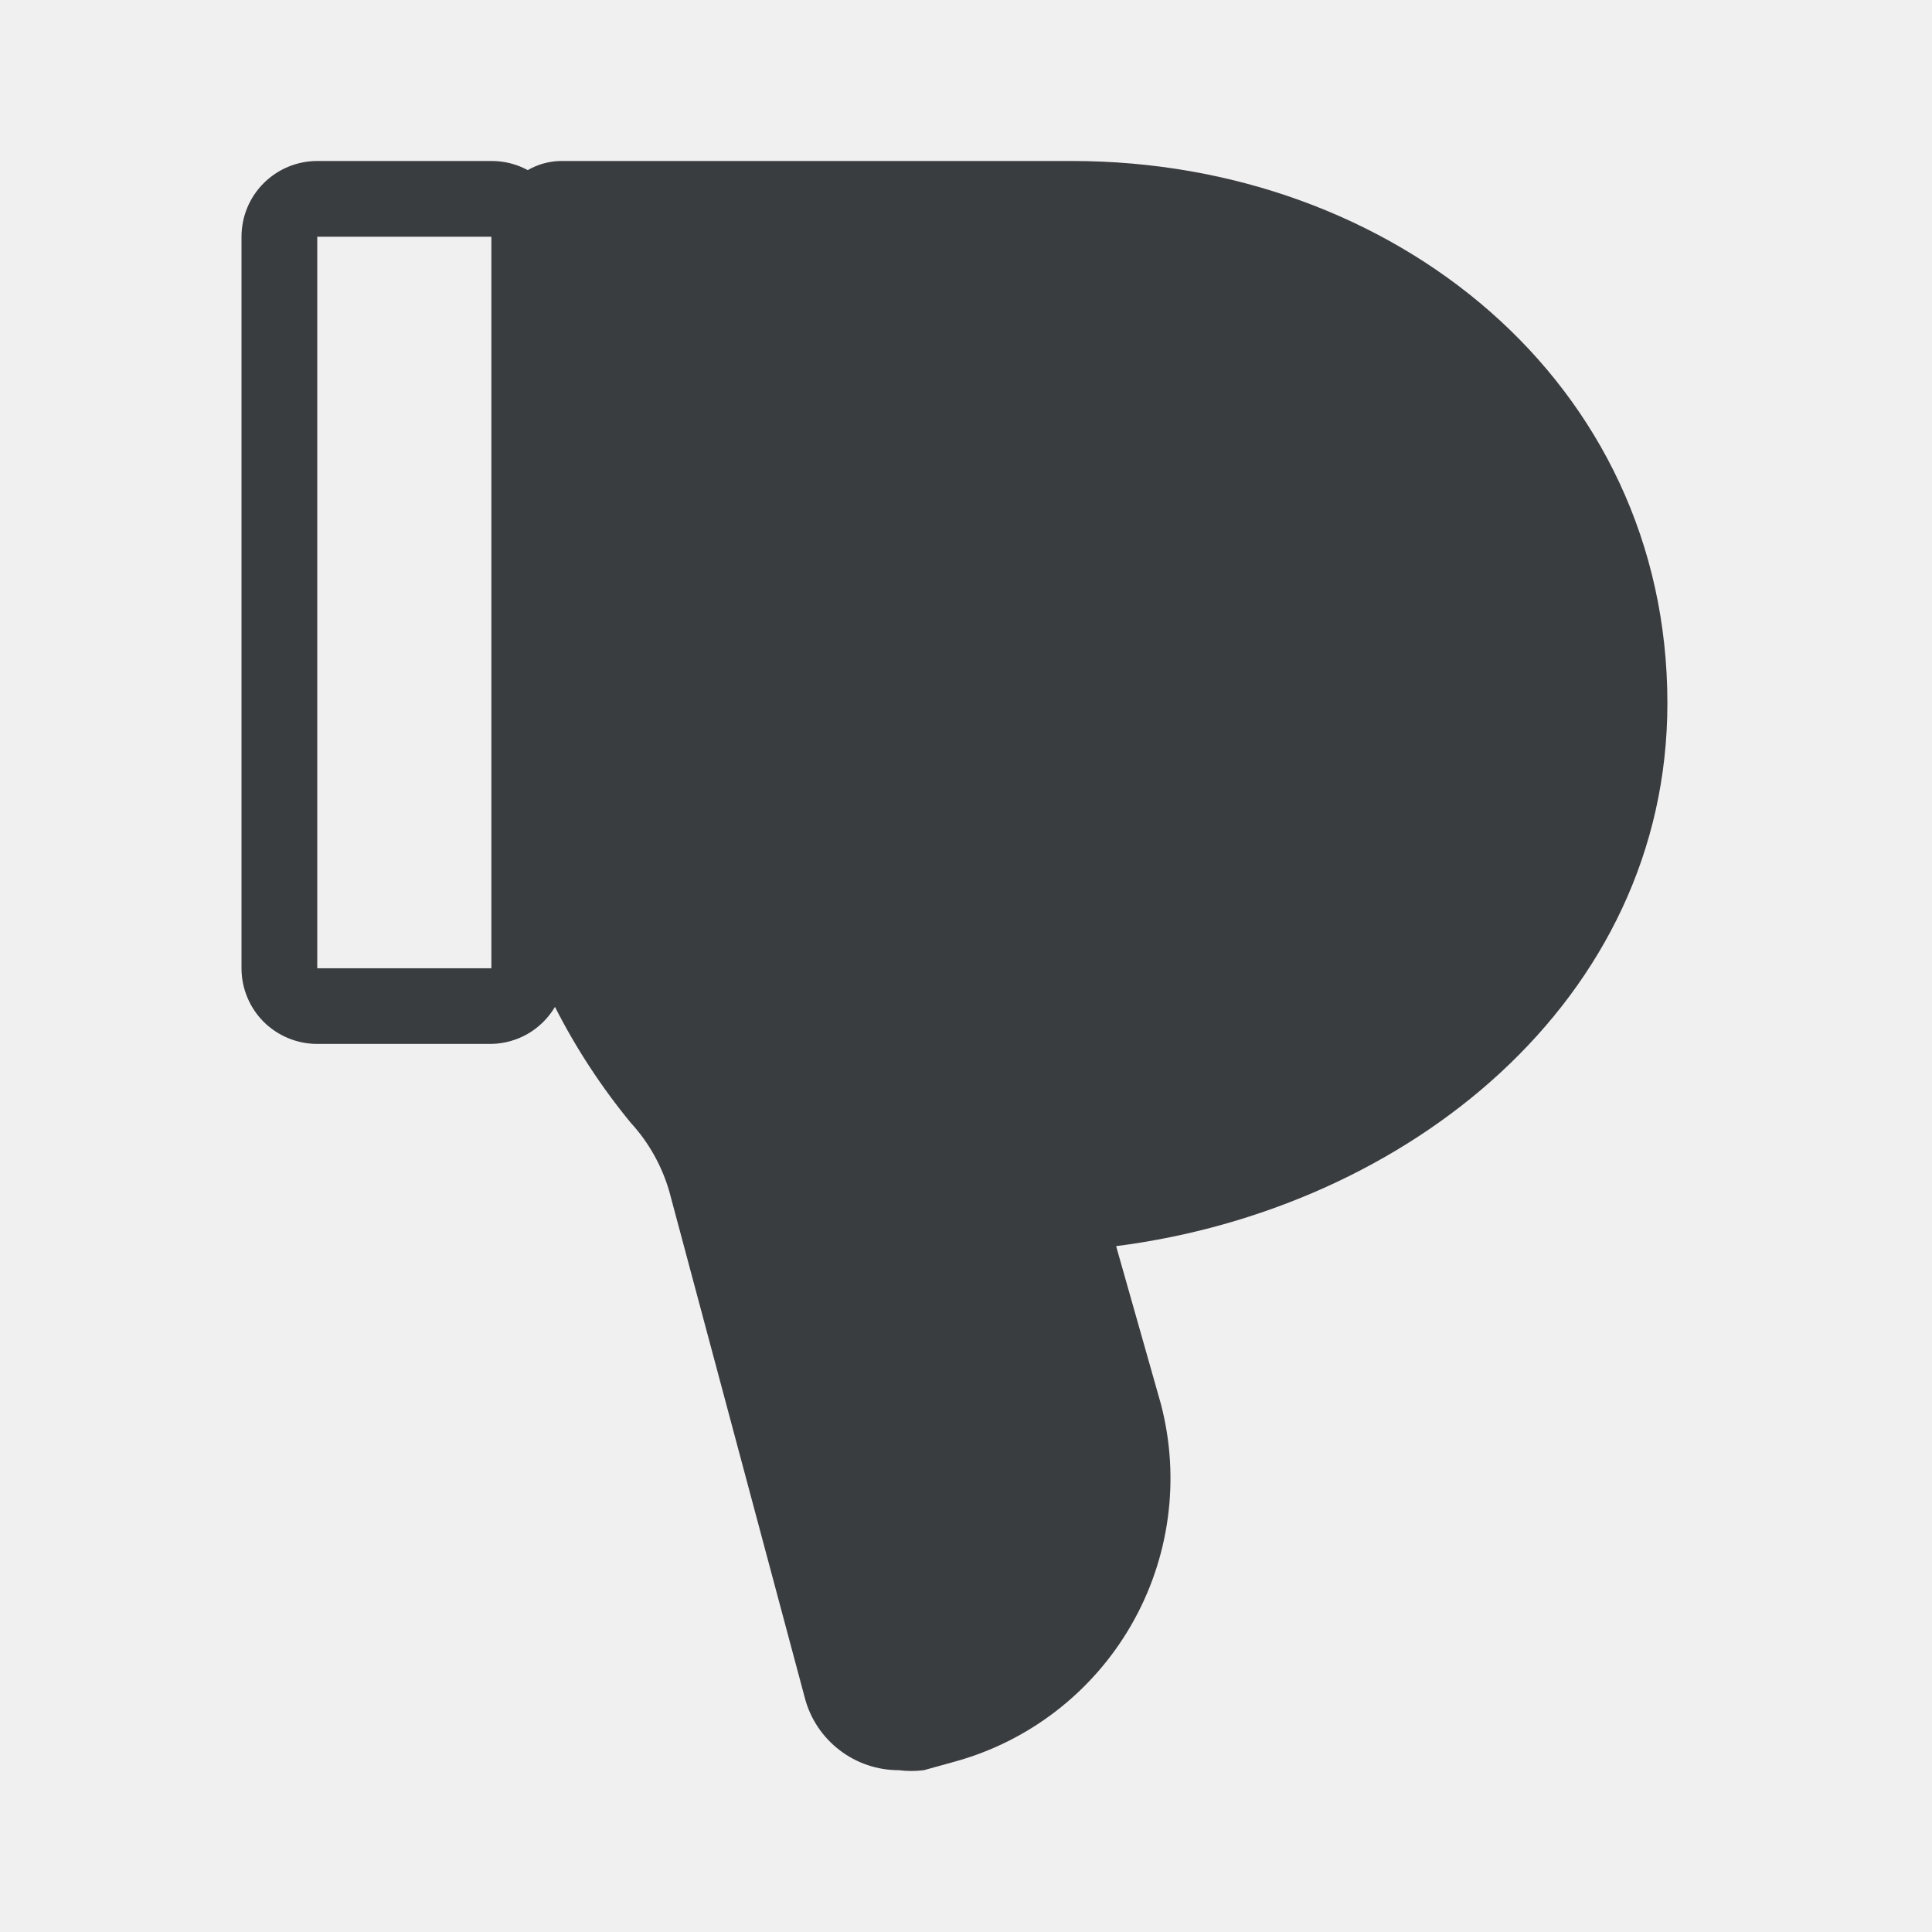
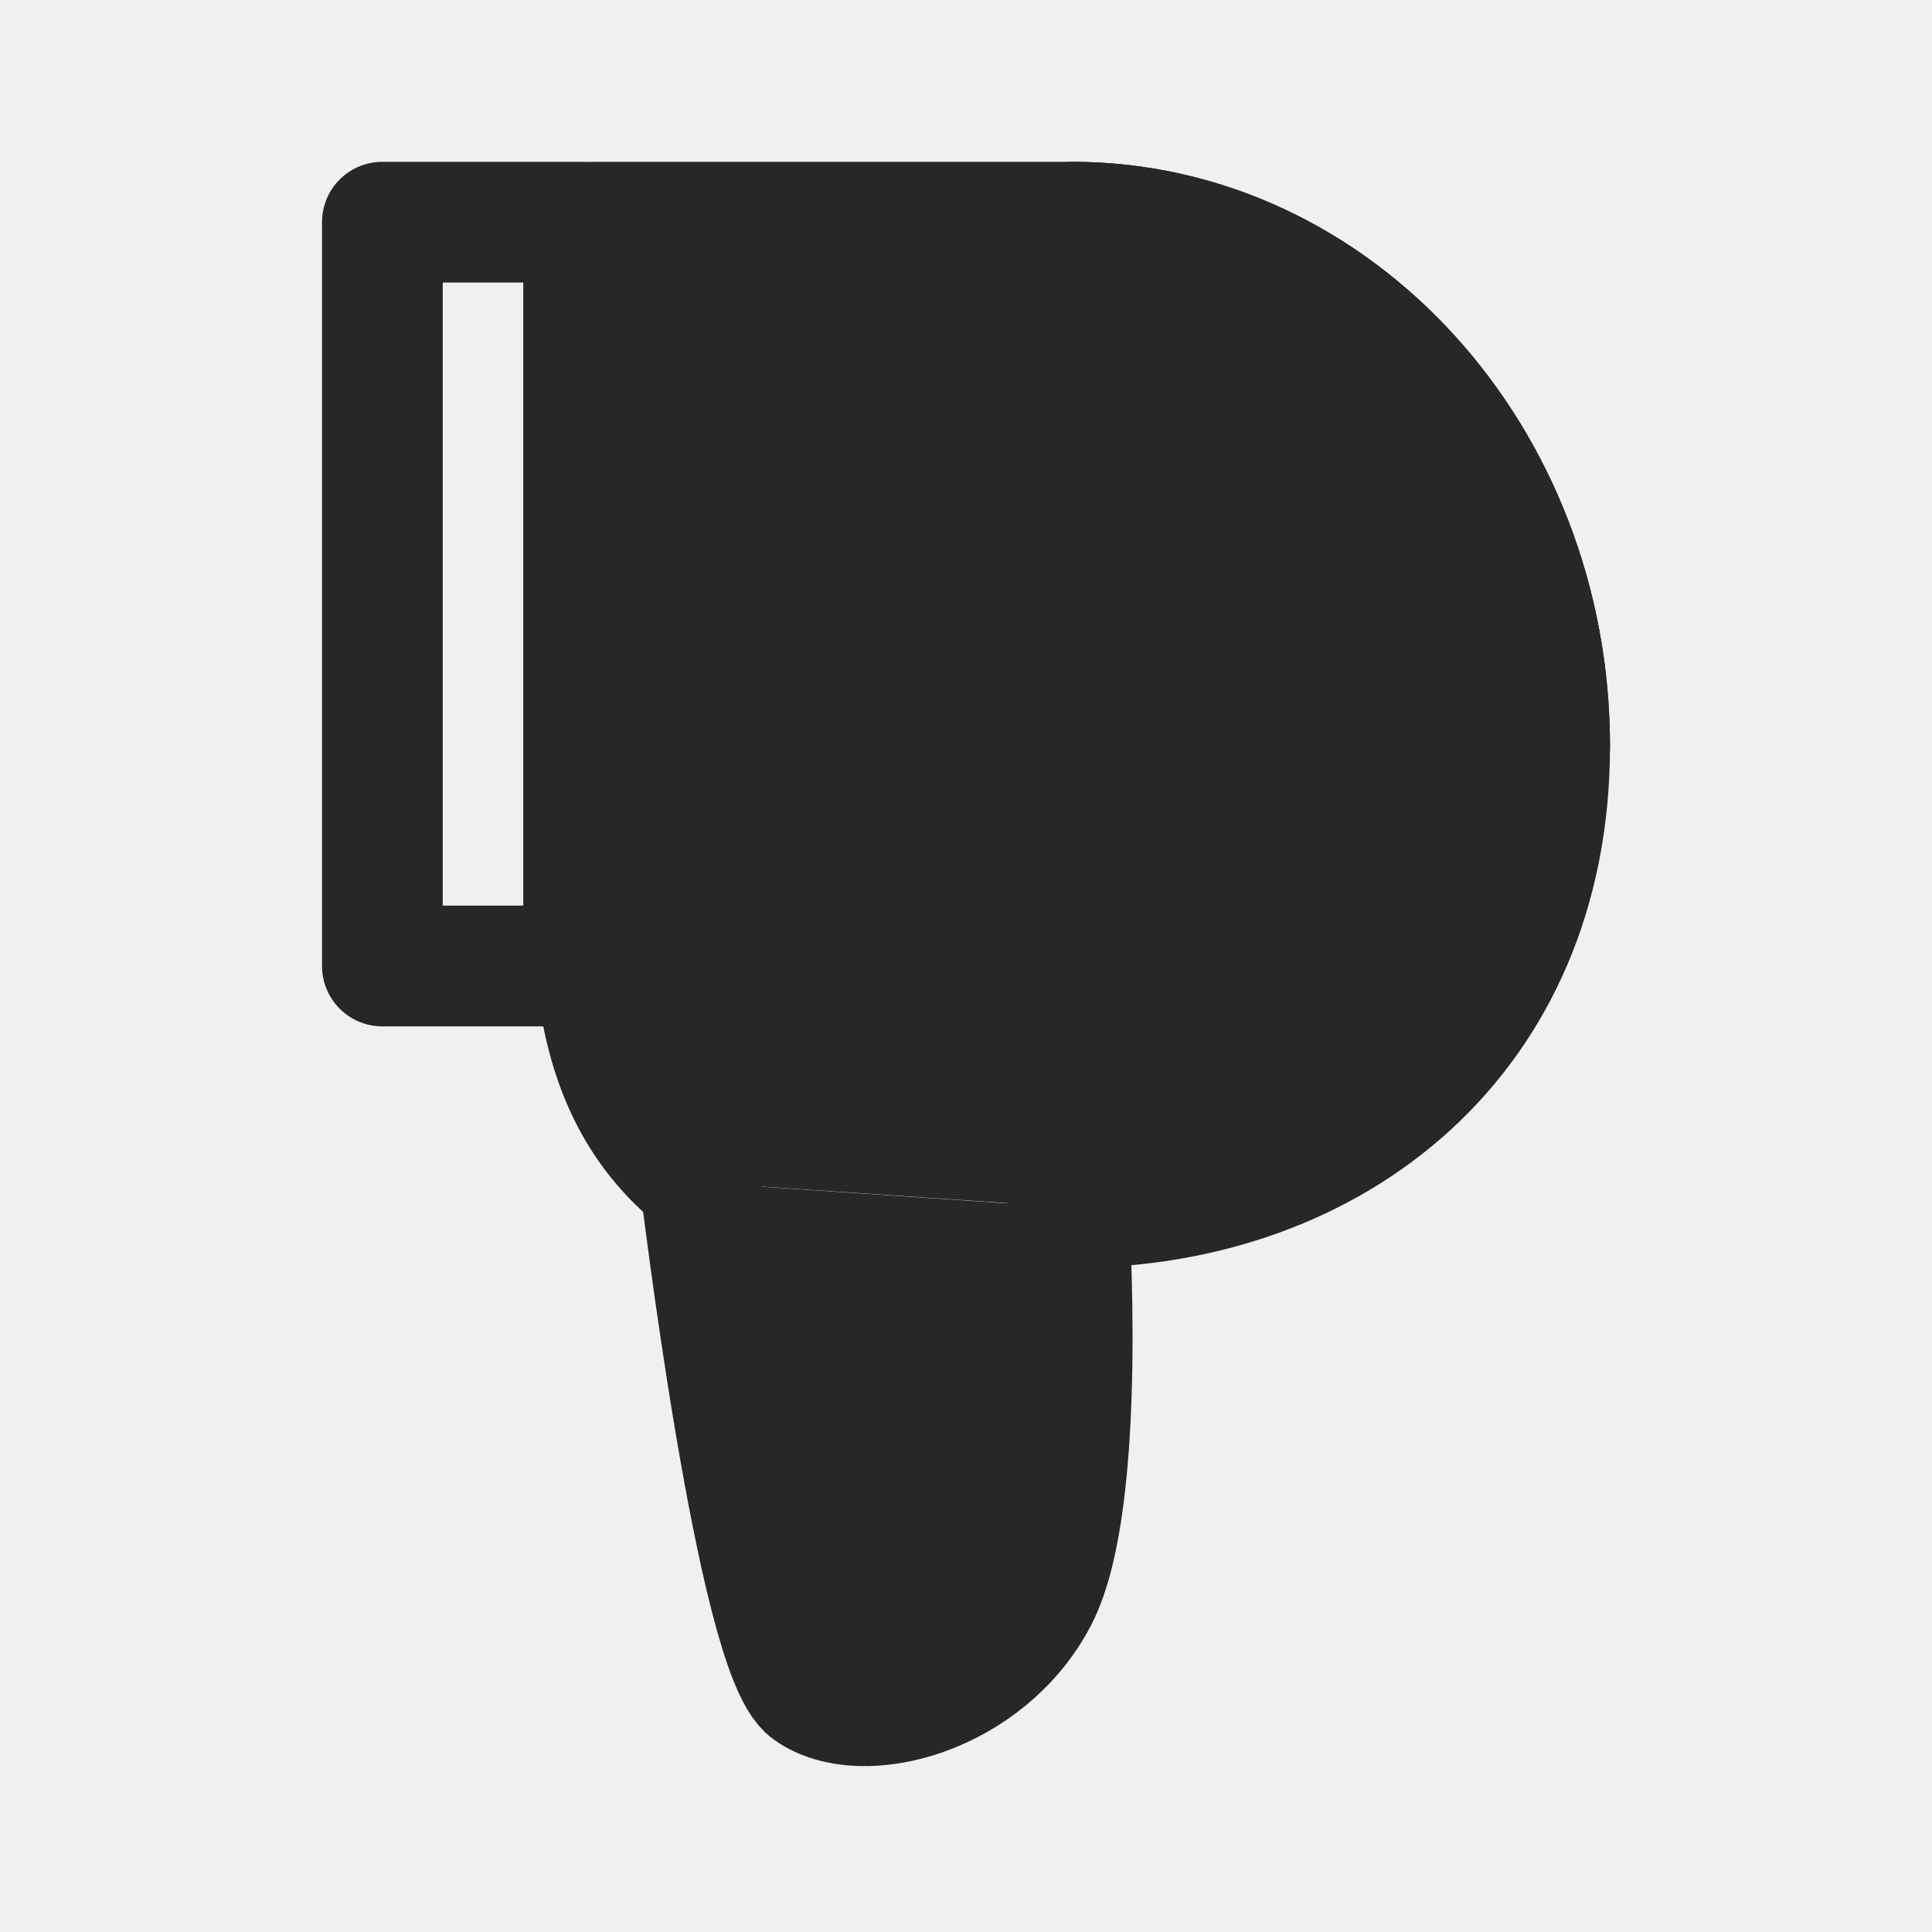
<svg xmlns="http://www.w3.org/2000/svg" width="24" height="24" viewBox="0 0 24 24" fill="none">
-   <g id="ic_thumb_down_filled">
-     <path id="Vector" d="M20.713 8.735C20.713 4.747 17.308 2 13.319 2H11.278H6.96C6.818 2.003 6.679 2.042 6.556 2.113C6.417 2.038 6.262 1.999 6.104 2H3.941C3.691 2 3.452 2.099 3.275 2.276C3.099 2.452 3 2.691 3 2.941V12.028C3 12.277 3.099 12.517 3.275 12.693C3.452 12.869 3.691 12.968 3.941 12.968H6.104C6.264 12.965 6.421 12.921 6.559 12.841C6.697 12.76 6.813 12.645 6.894 12.508C7.154 13.02 7.47 13.503 7.835 13.947C8.059 14.191 8.223 14.484 8.315 14.803L9.999 21.096C10.067 21.353 10.219 21.58 10.43 21.741C10.641 21.903 10.899 21.99 11.165 21.99C11.268 22.003 11.373 22.003 11.476 21.99L11.852 21.886C12.78 21.633 13.57 21.023 14.051 20.19C14.532 19.357 14.665 18.367 14.42 17.437L13.865 15.48C17.477 15.019 20.713 12.432 20.713 8.735ZM6.104 12.028H3.941V2.941H6.104V9.234V12.056V12.028Z" fill="#3A3D40" />
+   <g clip-path="url(#clip0_3874_6080)">
+     <path d="M7.25 12L4.75 12L4.75 2.76L7.25 2.76L7.25 12Z" stroke="#252729" stroke-width="1.5" stroke-linecap="round" stroke-linejoin="round" />
+     <path d="M13.32 15C16.6 15 19.25 12.86 19.25 9.27C19.25 5.68 16.59 2.76 13.32 2.76L7.39 2.76L7.39 9.28C7.39 11.19 7.03 13.39 8.72 14.69" fill="#252729" />
+     <path d="M13.32 15C16.6 15 19.25 12.86 19.25 9.27C19.25 5.68 16.59 2.76 13.32 2.76L7.39 2.76L7.39 9.28C7.39 11.19 7.03 13.39 8.72 14.69" stroke="#252729" stroke-width="1.5" stroke-linecap="round" stroke-linejoin="round" />
+     <path d="M8.7 14.69C8.7 14.69 9.4 20.53 10.05 21C10.7 21.47 12.26 21.06 12.89 19.84C13.52 18.62 13.27 15 13.27 15" fill="#252729" />
+     <path d="M8.7 14.69C8.7 14.69 9.4 20.53 10.05 21C10.7 21.47 12.26 21.06 12.89 19.84C13.52 18.62 13.27 15 13.27 15" stroke="#252729" stroke-width="1.5" stroke-linecap="round" stroke-linejoin="round" />
+     <path d="M13.32 15C14.858 14.998 16.335 14.4 17.441 13.332C18.547 12.263 19.196 10.807 19.25 9.27C19.25 5.68 16.59 2.76 13.32 2.76" fill="#252729" />
+     <path d="M13.32 15C14.858 14.998 16.335 14.4 17.441 13.332C18.547 12.263 19.196 10.807 19.25 9.27C19.25 5.68 16.59 2.76 13.32 2.76" stroke="#252729" stroke-width="1.5" stroke-linecap="round" stroke-linejoin="round" />
  </g>
+   <defs>
+     <clipPath id="clip0_3874_6080">
+       <rect width="16" height="20" fill="white" transform="matrix(1 -8.74228e-08 -8.74228e-08 -1 4 22)" />
+     </clipPath>
+   </defs>
</svg>
